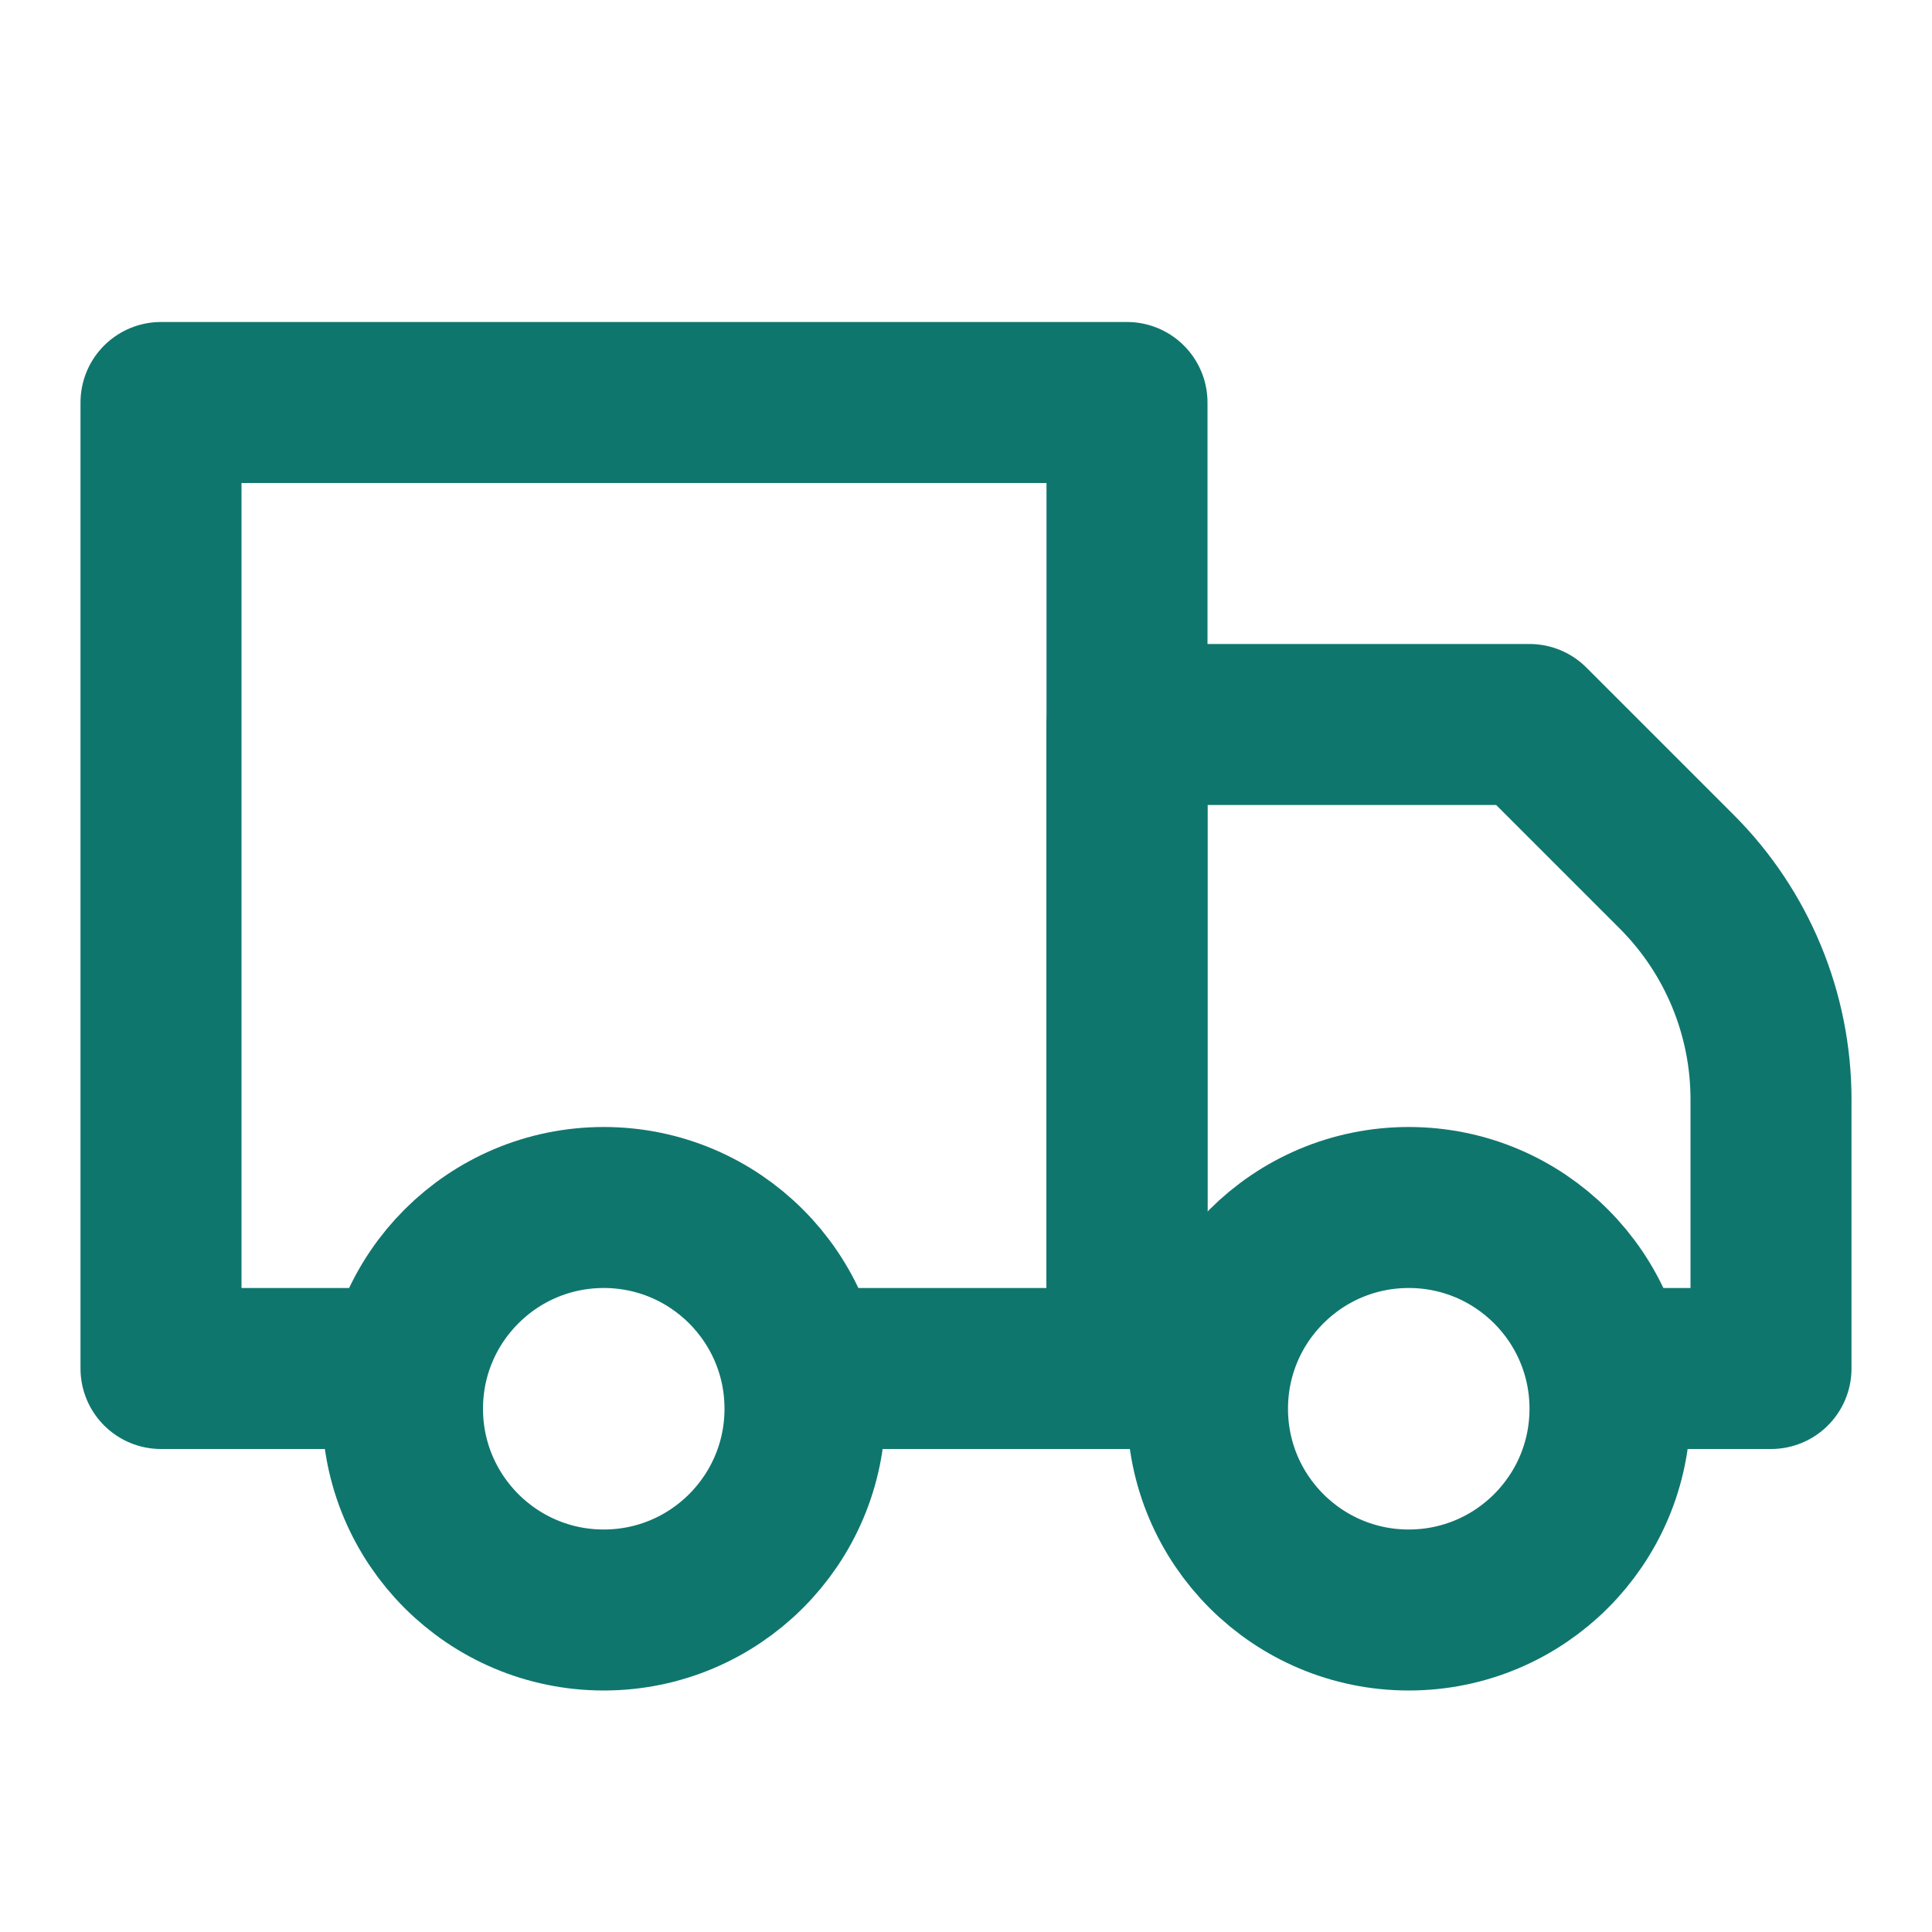
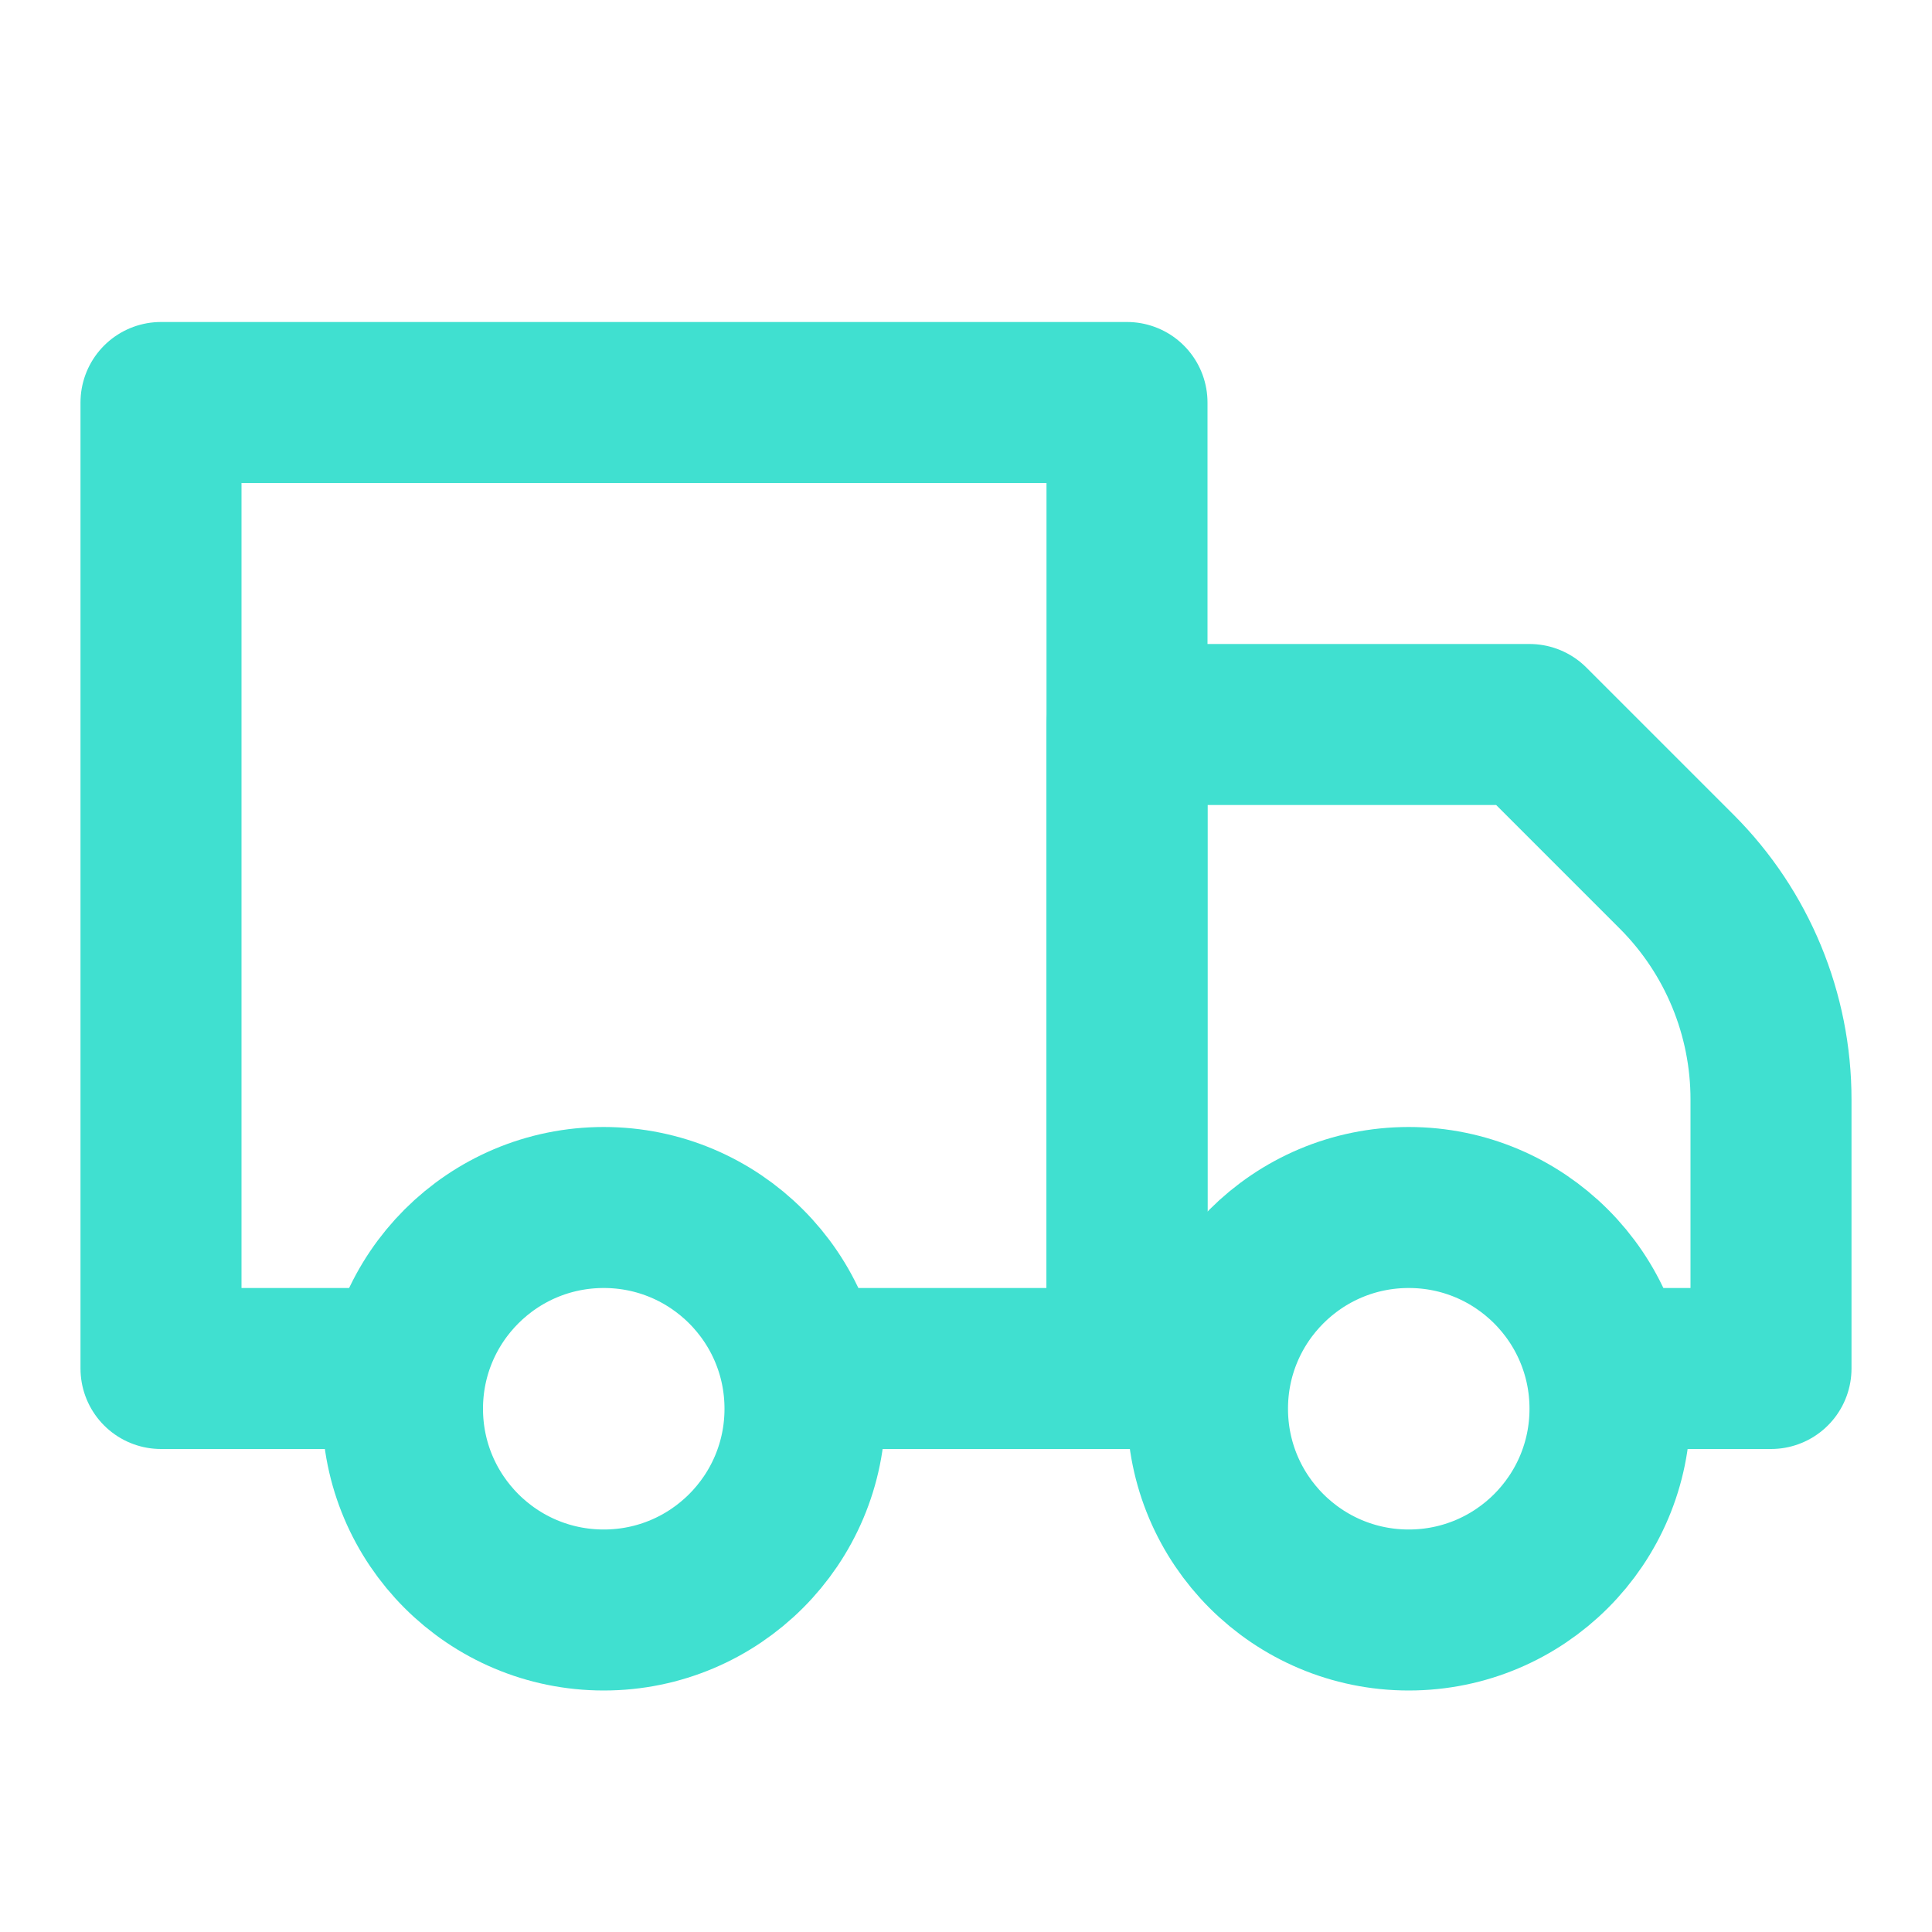
- <svg xmlns="http://www.w3.org/2000/svg" viewBox="0 0 24 24" fill="none" stroke="#0f766e" stroke-width="2" stroke-linecap="round" stroke-linejoin="round">
+ <svg xmlns="http://www.w3.org/2000/svg" viewBox="0 0 24 24" fill="none" stroke="#40e0d0" stroke-width="2" stroke-linecap="round" stroke-linejoin="round">
  <path d="M10 17h4V5H2v12h3" />
  <path d="M20 17h2v-3.34a4 4 0 0 0-1.17-2.83L19 9h-5v8h1" />
  <circle cx="7.5" cy="17.5" r="2.5" />
  <circle cx="17.5" cy="17.5" r="2.5" />
</svg>
